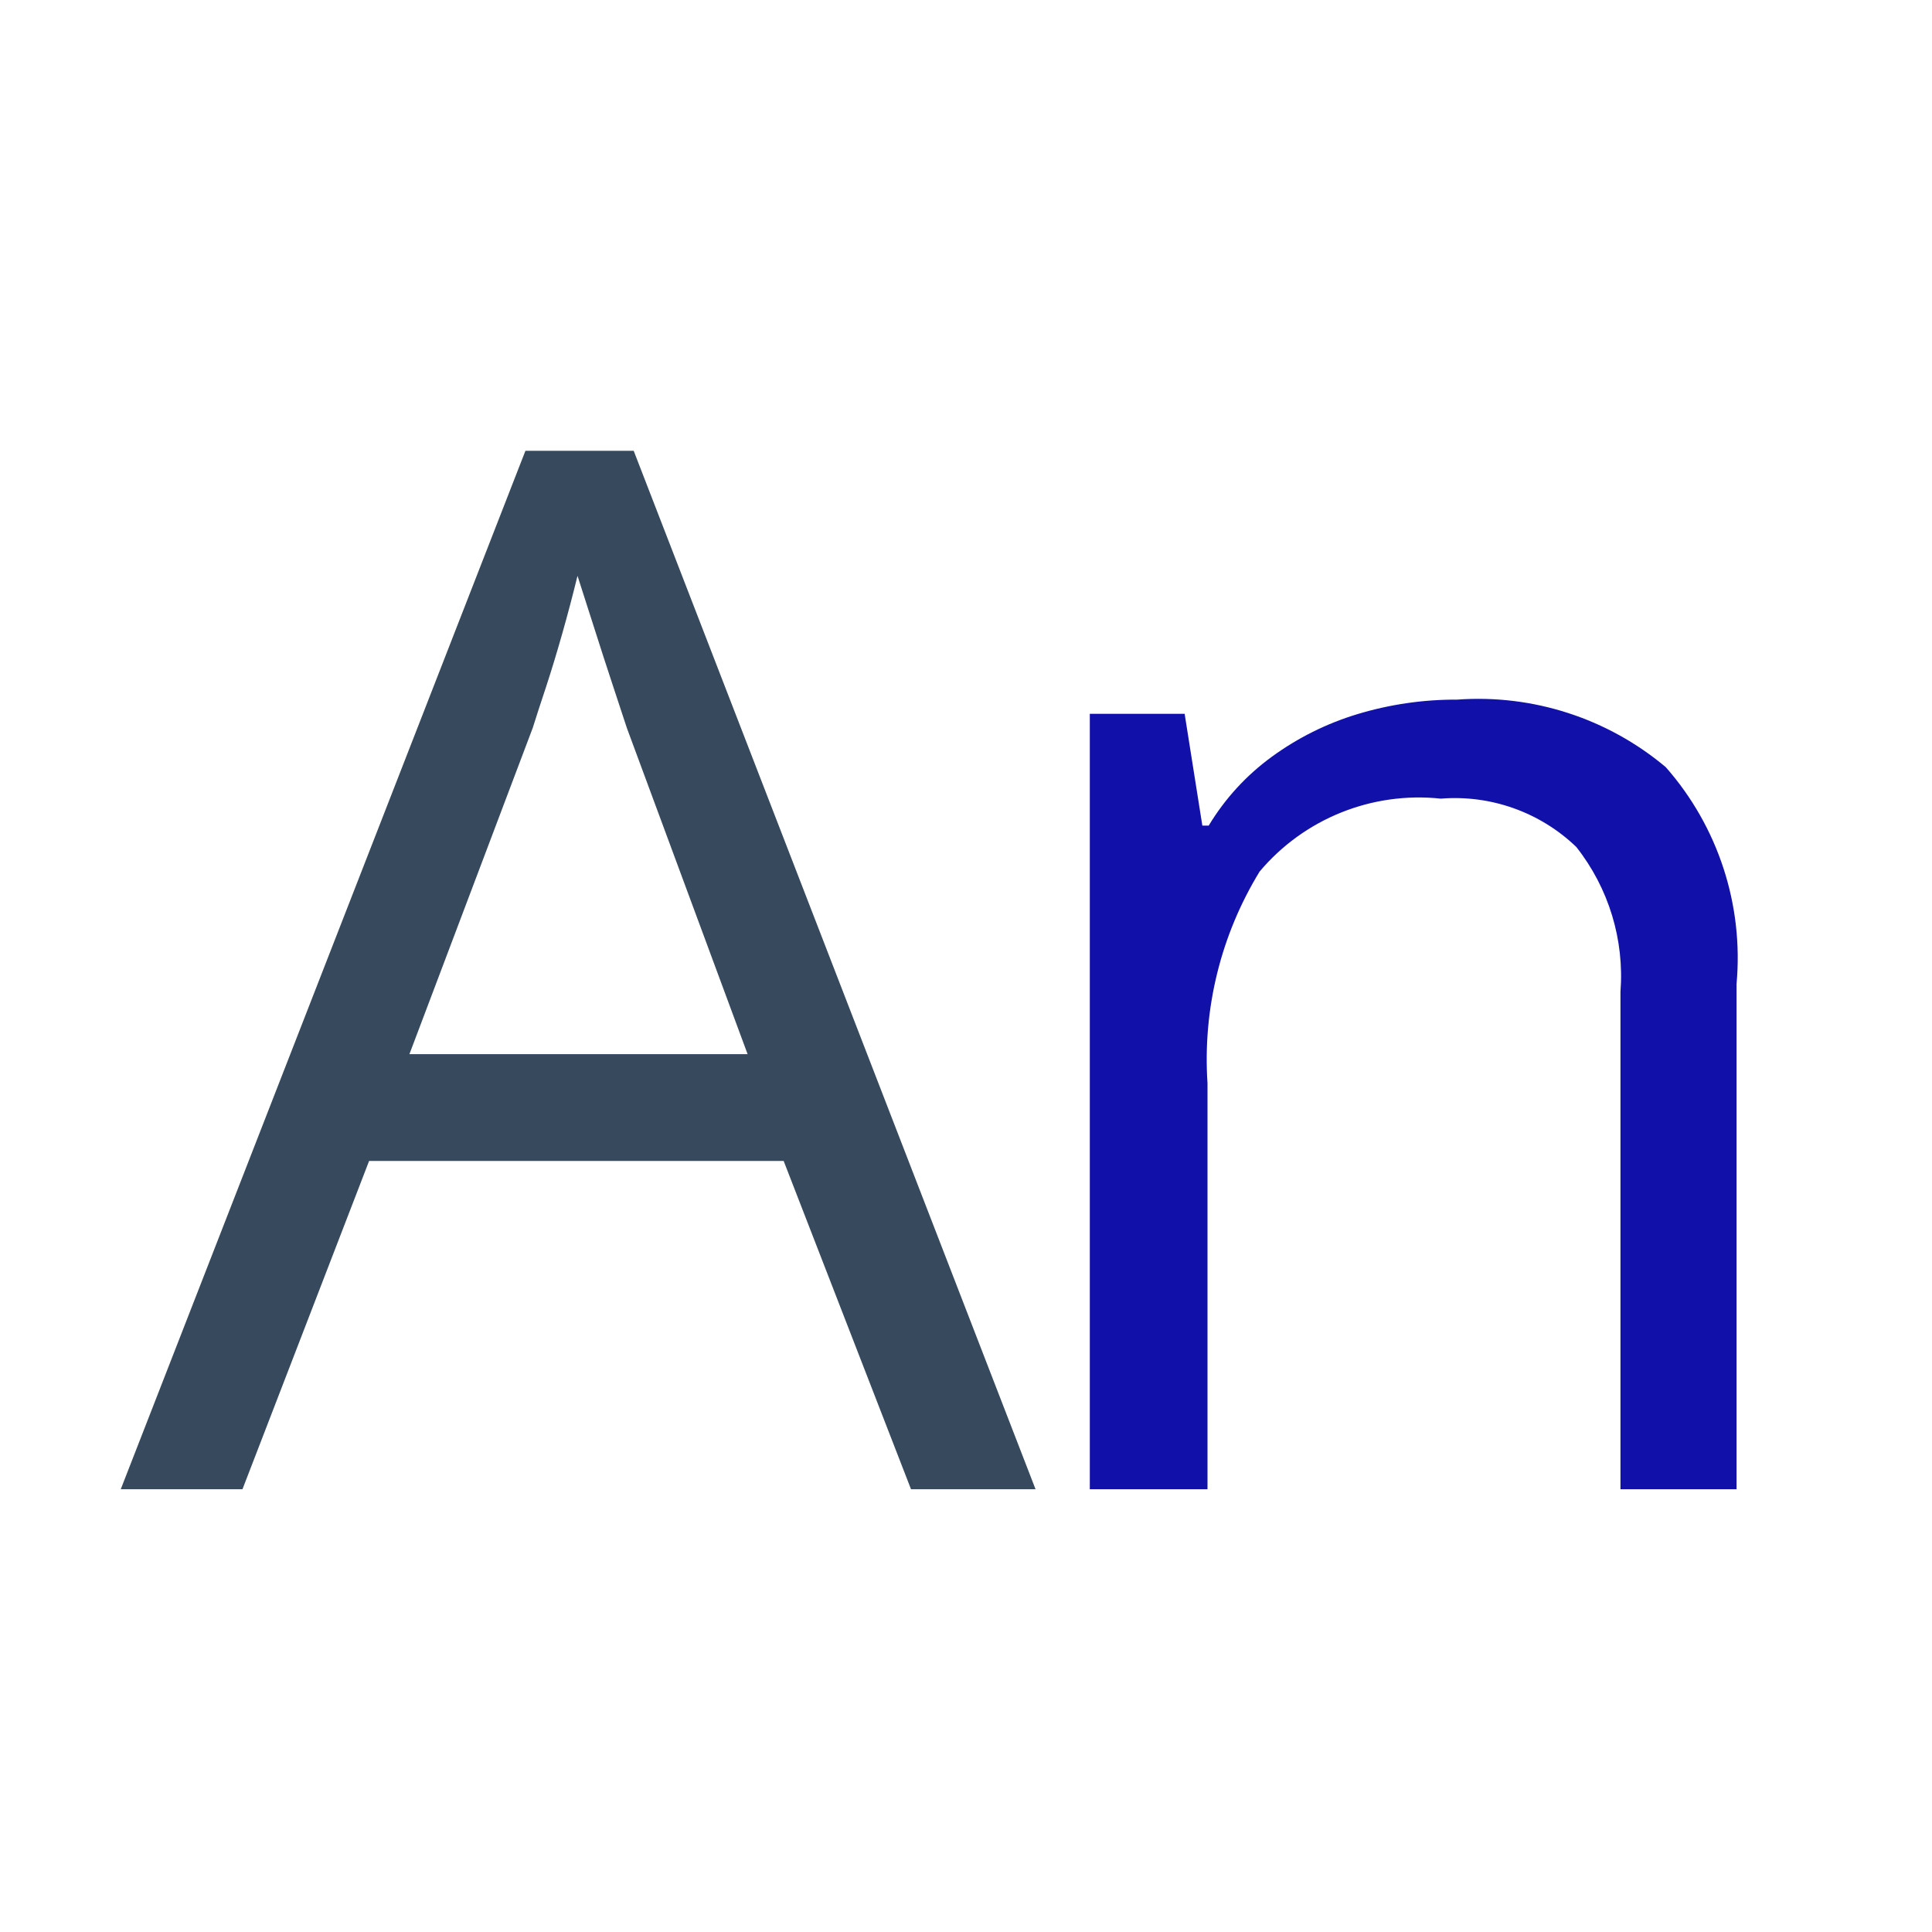
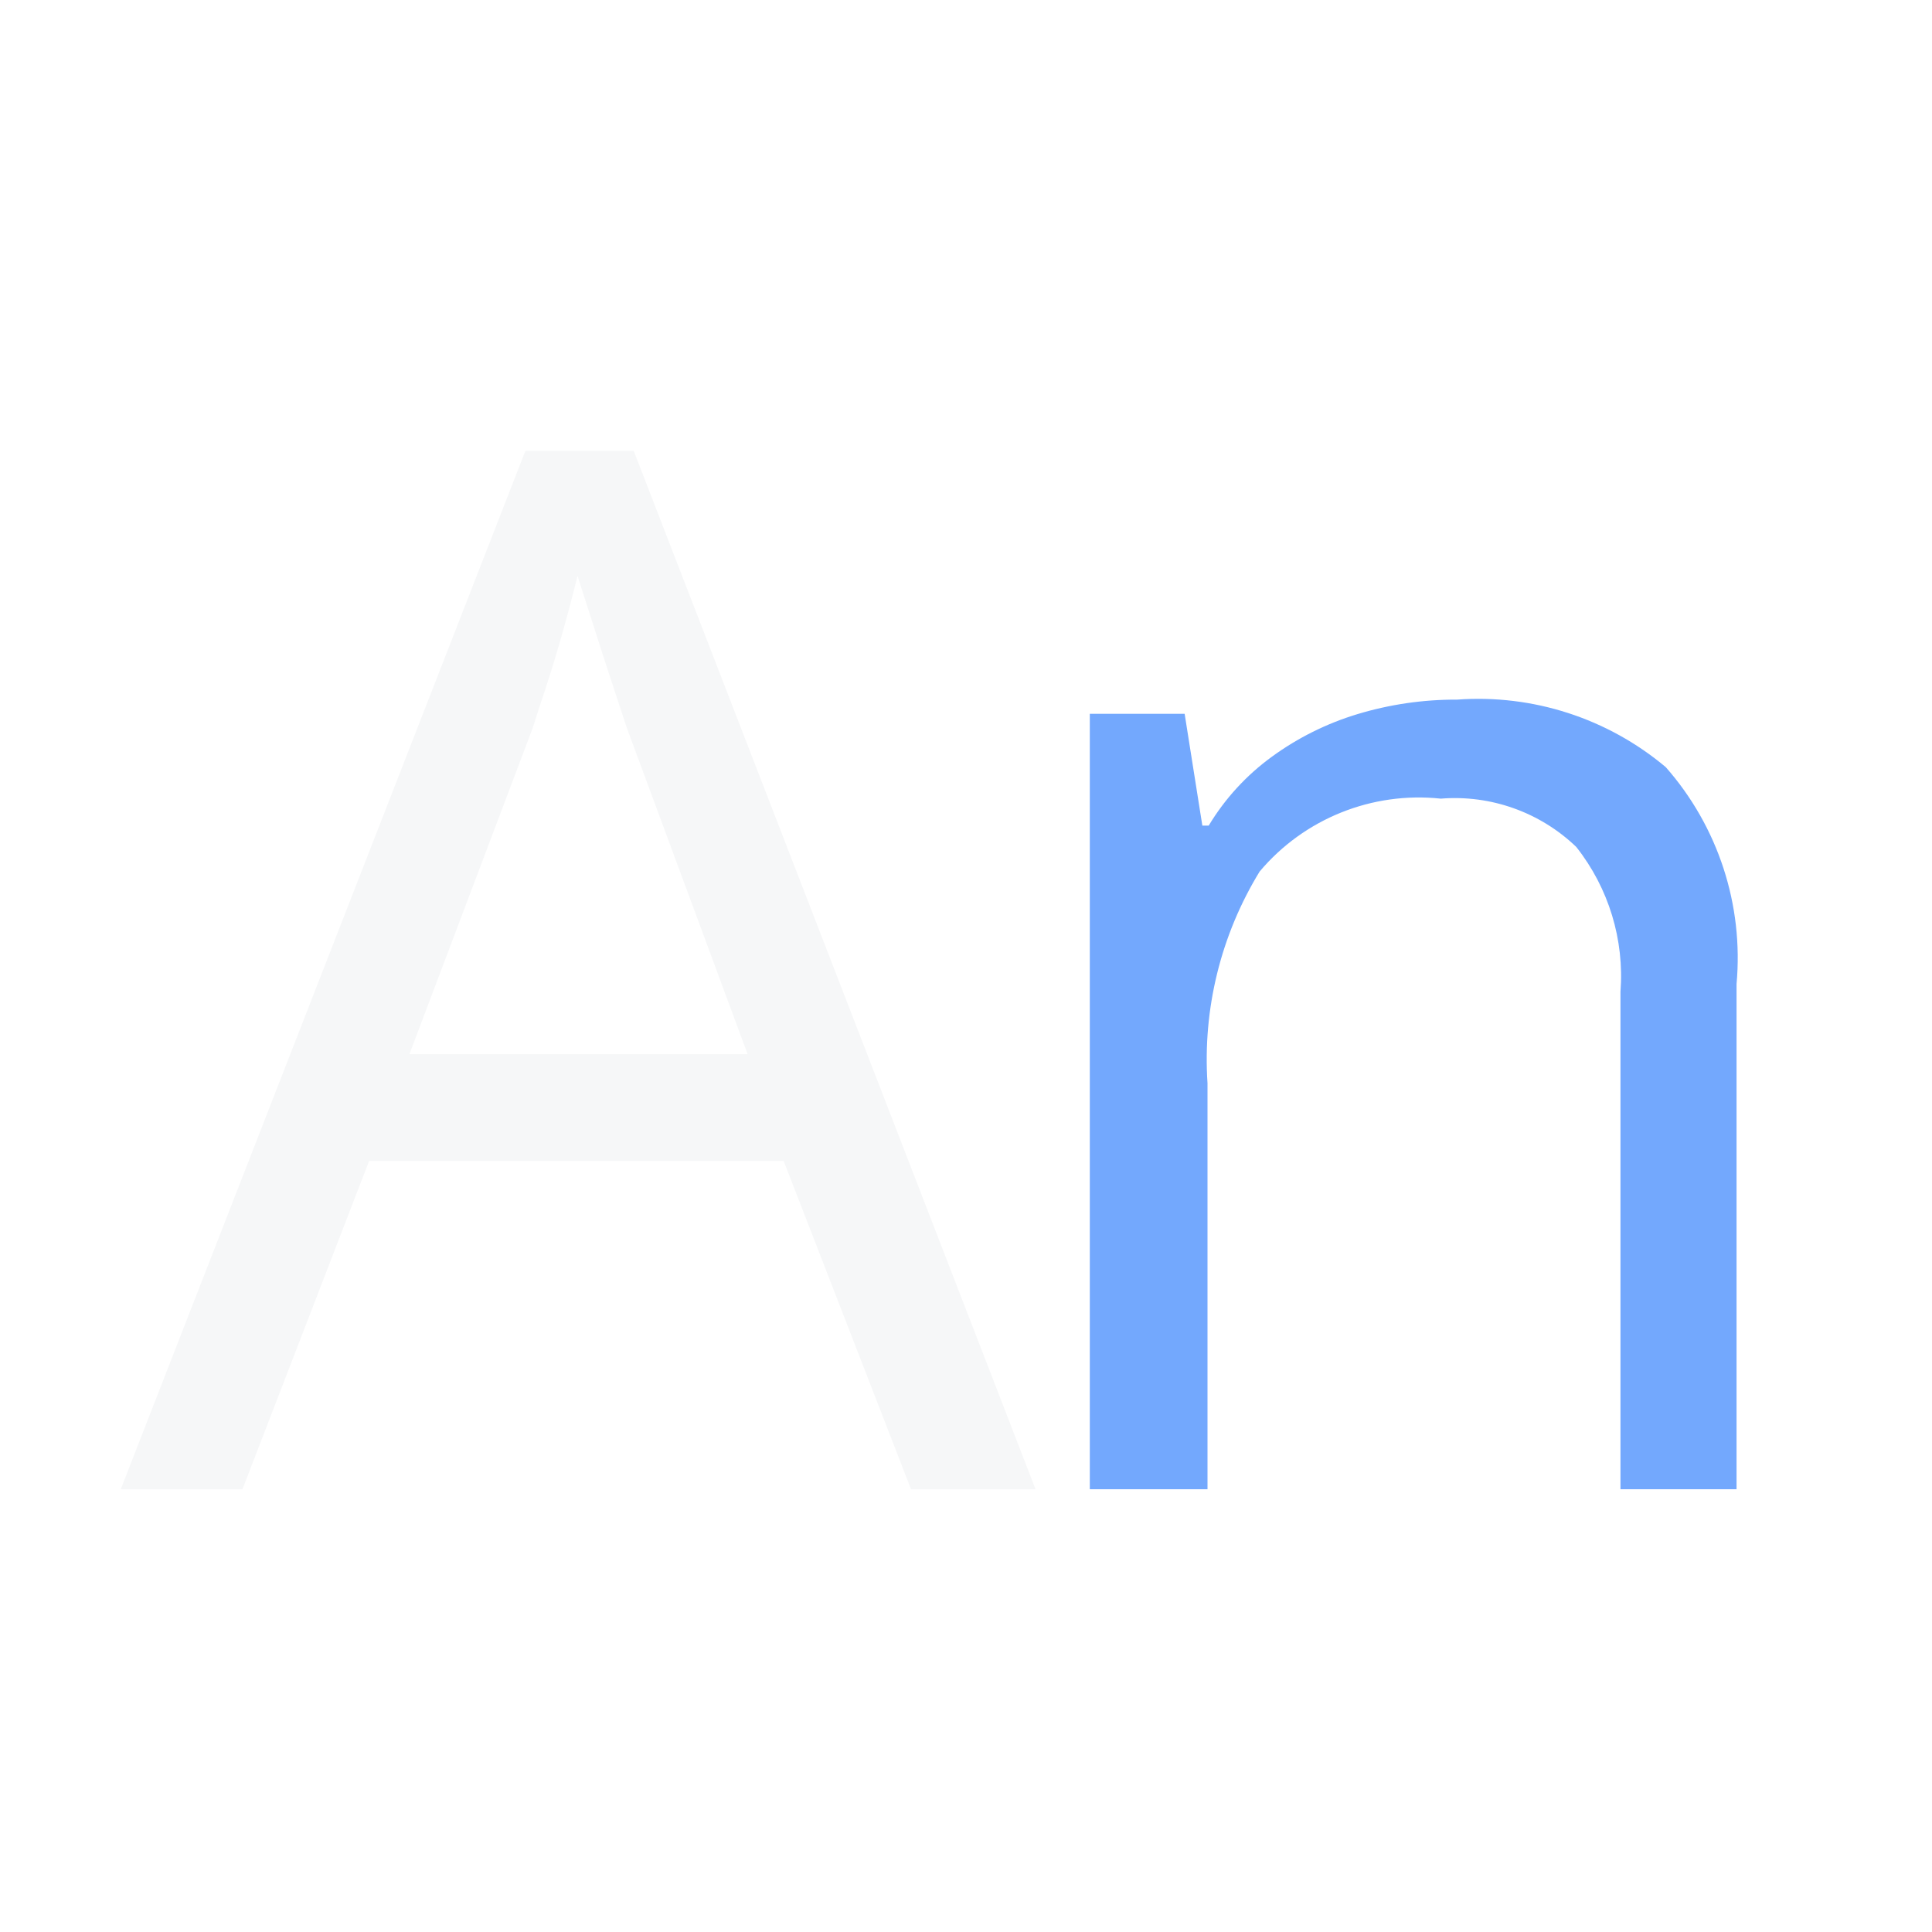
<svg xmlns="http://www.w3.org/2000/svg" width="24" height="24" viewBox="0 0 24 24">
  <g transform="translate(-390 -61.5)">
-     <rect width="24" height="24" transform="translate(390 61.5)" fill="#f0f0f0" opacity="0" />
-     <path d="M9.817,0,8.235-4.078H3.085L1.512,0H0L5.027-12.9H6.372L11.364,0ZM7.787-5.405l-1.5-4.052-.171-.519q-.119-.36-.242-.747t-.2-.624q-.088.36-.189.716t-.2.659q-.1.3-.167.514L3.586-5.405Z" transform="translate(391.5 80)" fill="#36495d" />
-     <path d="M6.1-9.809a3.618,3.618,0,0,1,2.593.839,3.586,3.586,0,0,1,.879,2.694V0H8.13V-6.179a2.585,2.585,0,0,0-.549-1.8,2.178,2.178,0,0,0-1.683-.6,2.585,2.585,0,0,0-2.25.905A4.472,4.472,0,0,0,3-5.045V0H1.538V-9.633H2.716l.22,1.389h.079A2.919,2.919,0,0,1,3.8-9.1,3.541,3.541,0,0,1,4.86-9.628,4.212,4.212,0,0,1,6.1-9.809Z" transform="translate(402 80)" fill="#11a" />
+     <rect width="24" height="24" transform="translate(390 61.5)" fill="#73A8FD" opacity="0" />
+     <path d="M9.817,0,8.235-4.078H3.085L1.512,0H0L5.027-12.9H6.372L11.364,0ZM7.787-5.405l-1.5-4.052-.171-.519q-.119-.36-.242-.747t-.2-.624q-.088.36-.189.716t-.2.659q-.1.3-.167.514L3.586-5.405Z" transform="translate(391.5 80)" fill="#F6F7F8" />
+     <path d="M6.1-9.809a3.618,3.618,0,0,1,2.593.839,3.586,3.586,0,0,1,.879,2.694V0H8.13V-6.179a2.585,2.585,0,0,0-.549-1.8,2.178,2.178,0,0,0-1.683-.6,2.585,2.585,0,0,0-2.25.905A4.472,4.472,0,0,0,3-5.045V0H1.538V-9.633H2.716l.22,1.389h.079A2.919,2.919,0,0,1,3.8-9.1,3.541,3.541,0,0,1,4.86-9.628,4.212,4.212,0,0,1,6.1-9.809Z" transform="translate(402 80)" fill="#73A8FD" />
  </g>
</svg>
